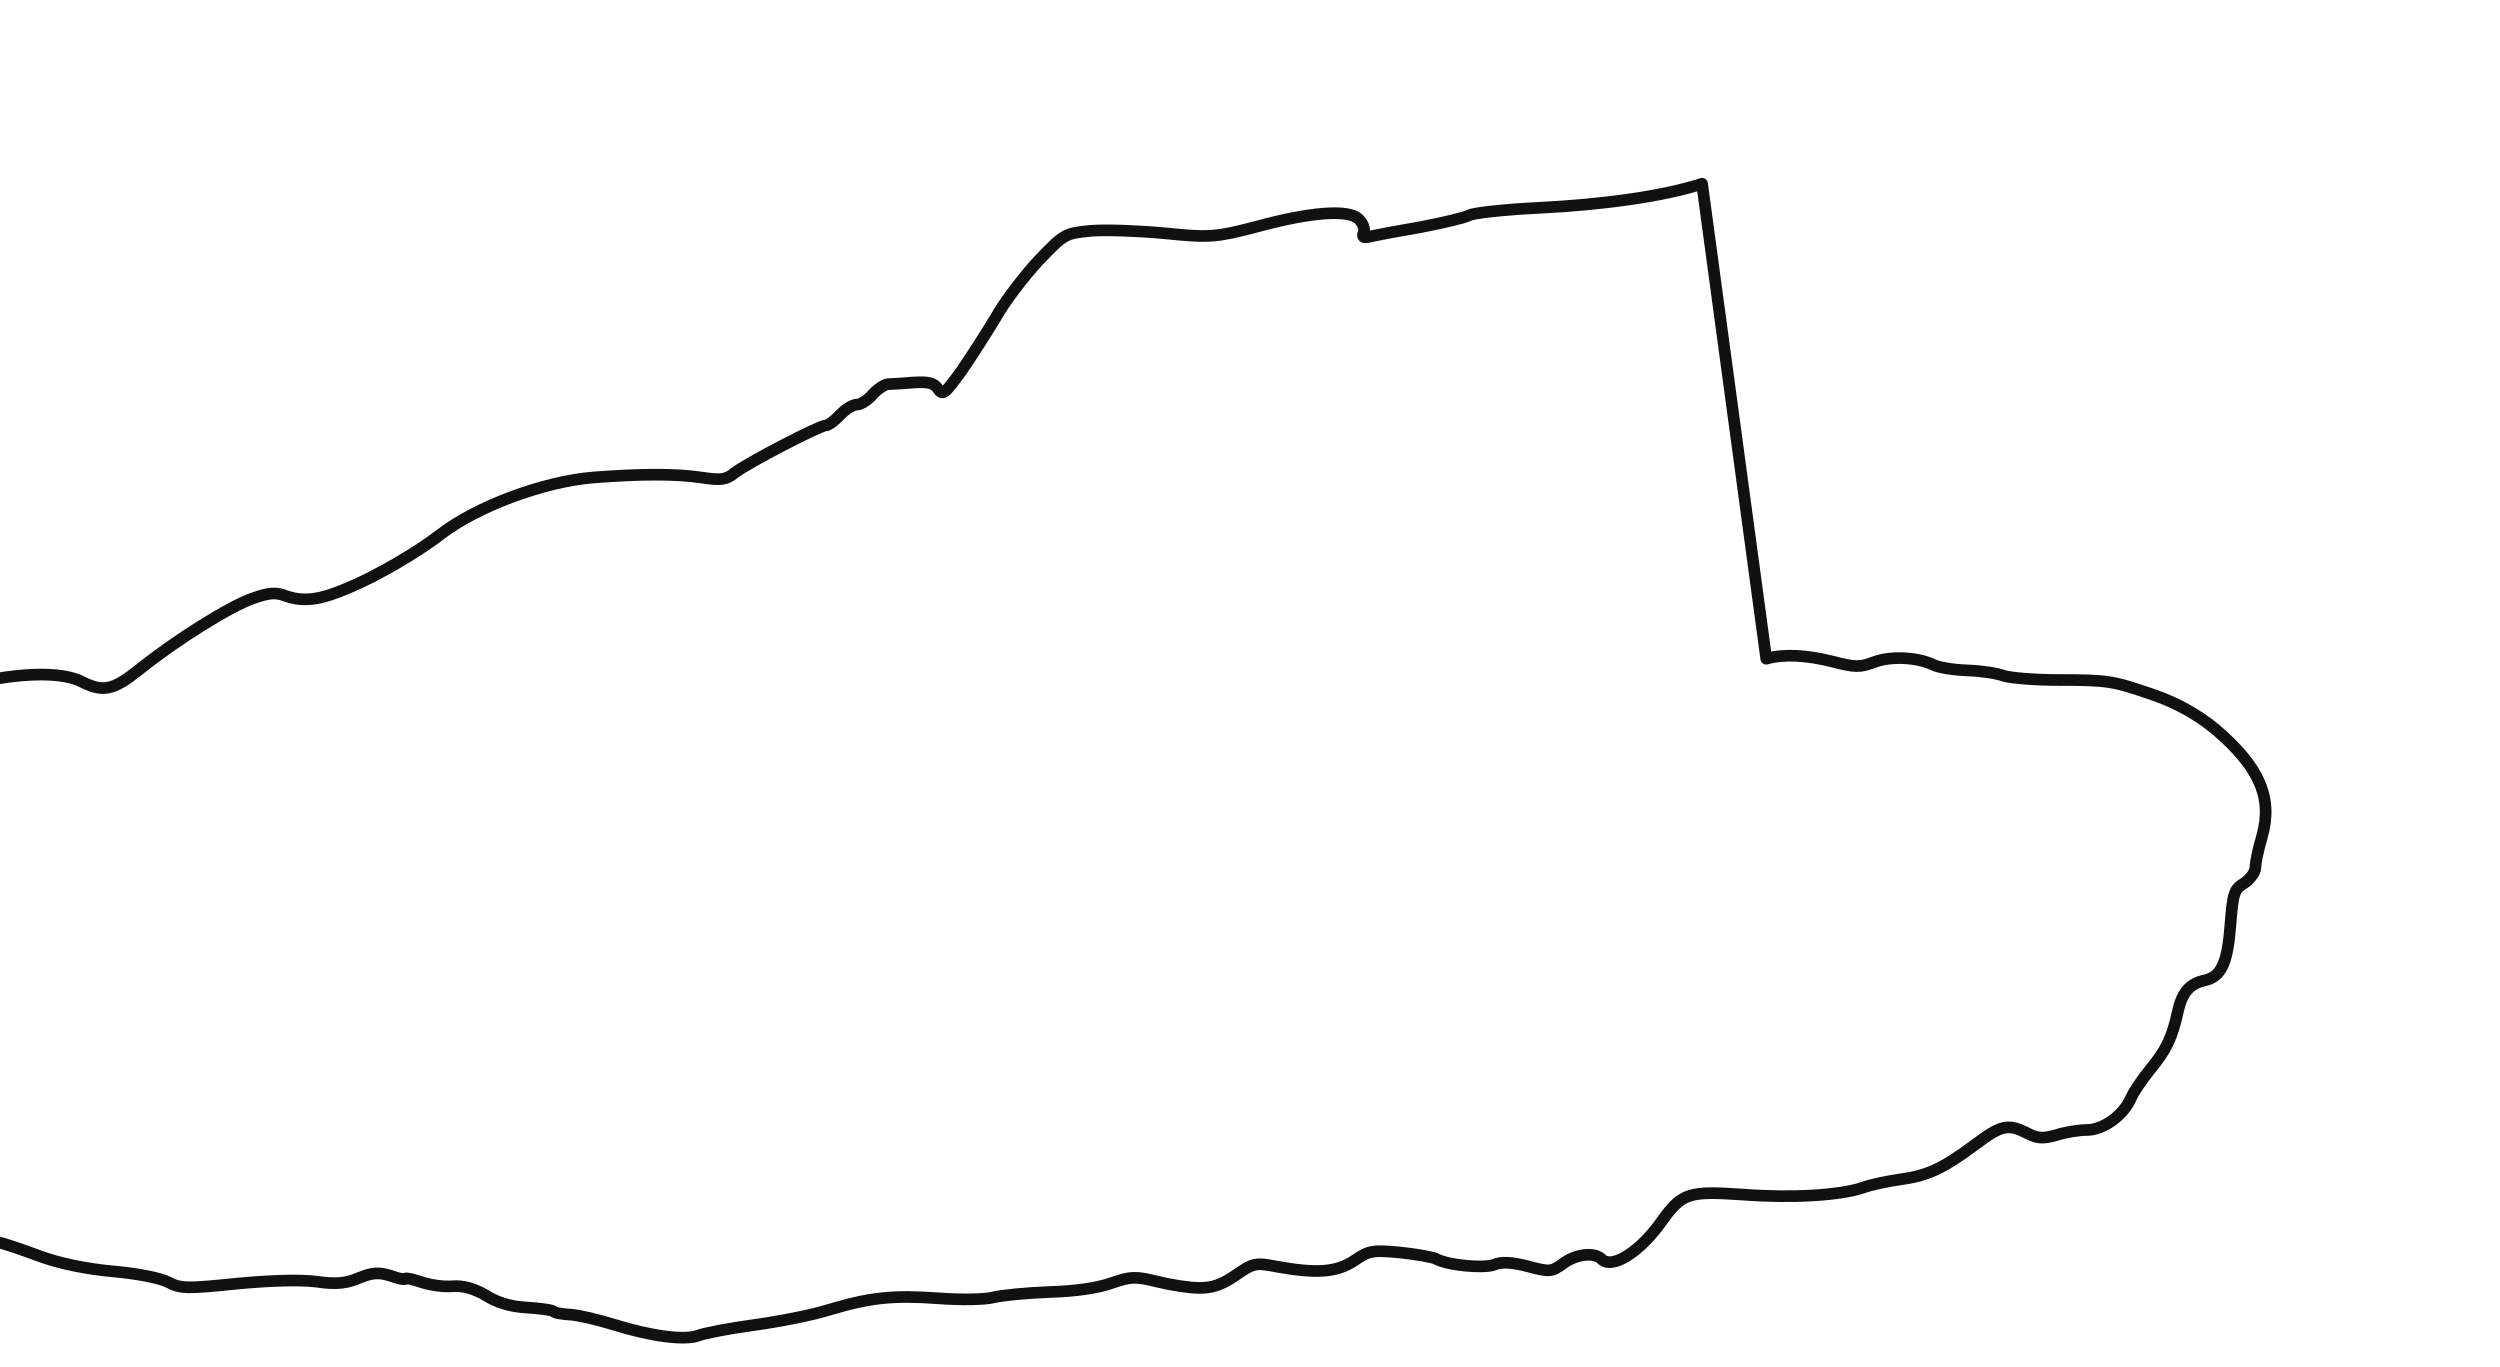
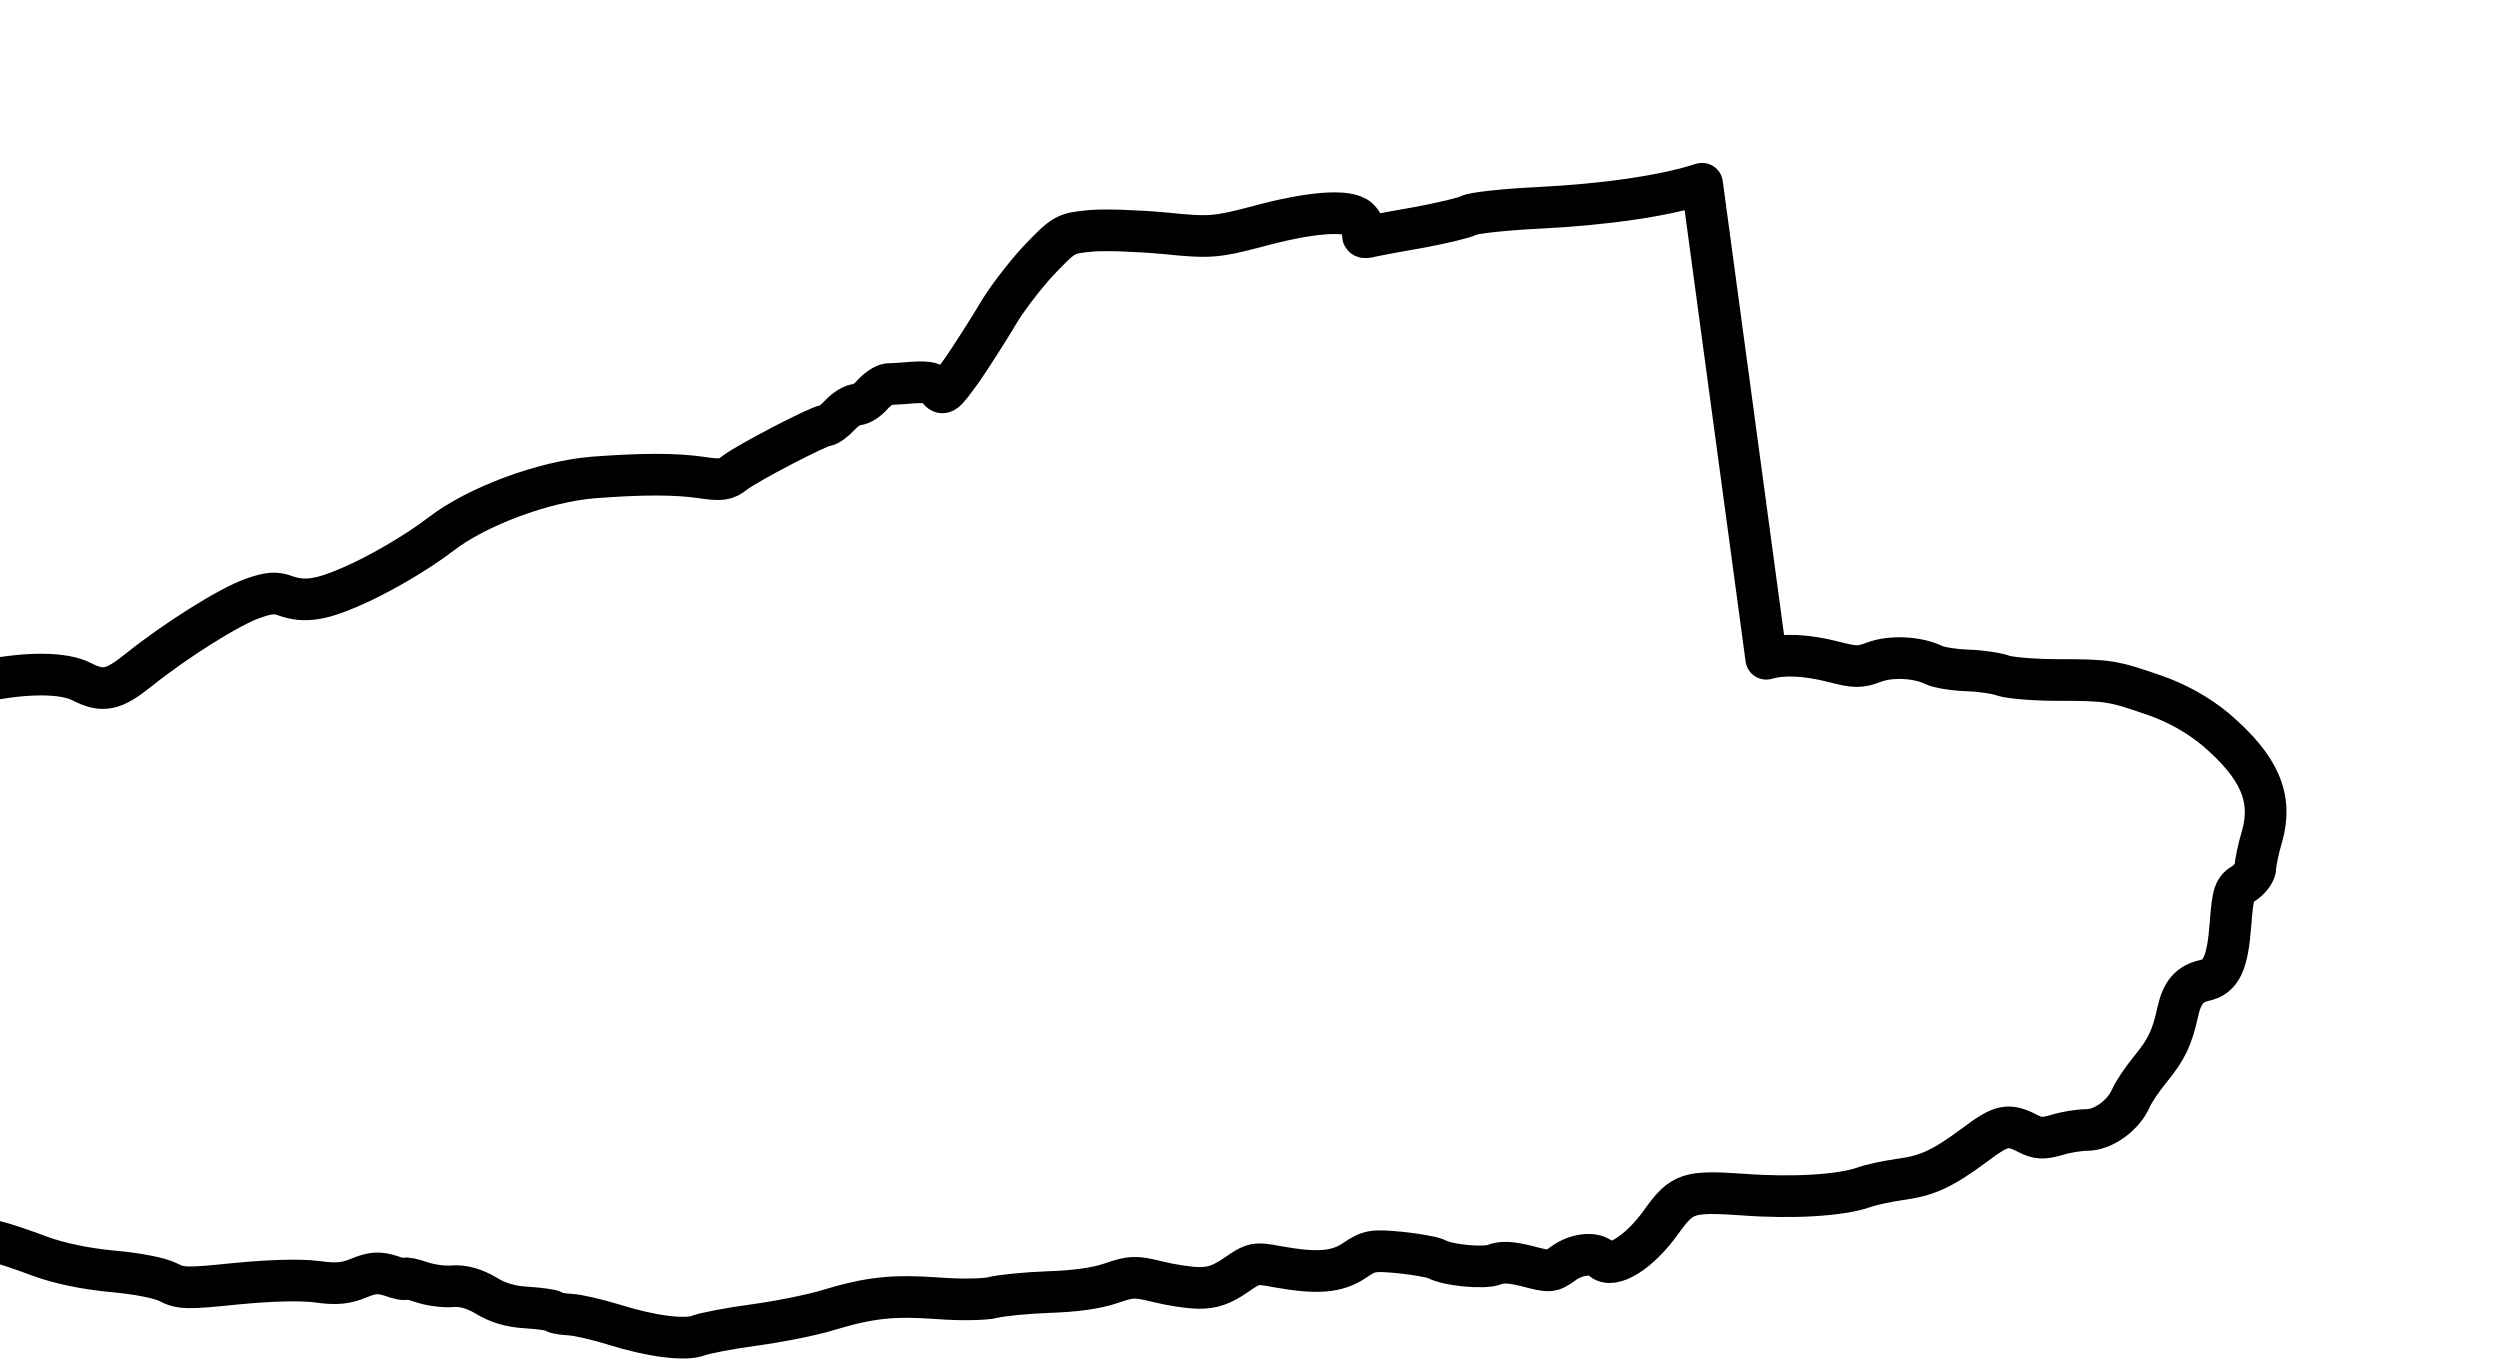
- <svg xmlns="http://www.w3.org/2000/svg" viewBox="0 0 600 328" preserveAspectRatio="none" style="color:#111">
+ <svg xmlns="http://www.w3.org/2000/svg" viewBox="0 0 600 328" preserveAspectRatio="none">
  <defs>
-     <g id="scribble" transform="translate(0,328) scale(0.1,-0.1)" fill="none" stroke="currentColor" stroke-width="28" stroke-linecap="round" stroke-linejoin="round">
-       <path d="M4085 2839 c-89 -29 -232 -50 -395 -58 -80 -4 -154 -12 -165 -18 -11 -6 -63 -18 -115 -28 -52 -9 -106 -19 -119 -22 -19 -5 -23 -3 -18 10 3 8 -2 22 -13 32 -25 23 -116 16 -244 -19 -96 -25 -112 -27 -219 -16 -64 6 -144 9 -179 6 -62 -6 -64 -7 -127 -73 -34 -37 -80 -97 -100 -133 -21 -35 -58 -93 -82 -128 -42 -58 -46 -62 -58 -45 -10 14 -22 17 -58 15 -25 -2 -53 -4 -62 -4 -9 -1 -25 -12 -37 -25 -11 -13 -28 -24 -37 -24 -10 0 -28 -11 -41 -25 -13 -14 -28 -25 -34 -25 -15 0 -190 -91 -219 -114 -21 -17 -33 -18 -80 -11 -61 9 -143 9 -260 0 -119 -10 -278 -69 -365 -136 -57 -44 -153 -100 -220 -128 -69 -30 -108 -35 -150 -21 -26 10 -41 9 -81 -5 -55 -19 -183 -99 -273 -171 -62 -50 -87 -55 -138 -29 -43 22 -130 23 -237 1 -66 -13 -85 -22 -114 -52 -31 -33 -38 -36 -63 -28 -47 16 -107 11 -168 -12 -33 -12 -83 -27 -112 -32 -28 -6 -76 -23 -105 -39 -47 -25 -55 -34 -70 -78 -9 -28 -19 -72 -23 -98 -6 -44 -9 -48 -33 -45 -33 4 -59 -17 -81 -66 -18 -40 -19 -170 -1 -219 8 -20 14 -50 14 -66 0 -39 40 -106 64 -106 12 0 16 -7 14 -27 -5 -48 9 -98 37 -131 14 -16 25 -34 25 -40 0 -19 126 -141 188 -182 55 -36 64 -39 120 -34 55 6 74 2 185 -37 67 -24 137 -48 155 -53 18 -4 65 -20 105 -35 46 -17 109 -30 172 -36 59 -5 116 -16 135 -26 31 -16 45 -16 163 -4 82 8 154 10 194 5 48 -7 71 -4 102 9 32 13 47 14 76 5 19 -7 35 -10 35 -7 0 3 17 -1 38 -8 20 -7 54 -12 75 -10 26 2 53 -6 80 -22 27 -17 59 -27 97 -29 32 -2 61 -6 65 -9 3 -4 21 -7 40 -8 19 -1 66 -12 105 -24 89 -28 172 -39 204 -26 13 5 73 17 133 25 59 8 140 24 178 36 100 30 155 36 265 28 52 -4 111 -3 130 2 19 5 79 11 133 13 64 2 115 9 150 21 49 17 59 17 112 4 32 -8 77 -15 100 -15 32 0 53 7 87 30 43 30 48 31 100 21 95 -17 143 -14 186 15 35 24 44 25 109 19 39 -4 77 -11 86 -15 28 -16 117 -24 141 -14 17 7 40 6 79 -4 53 -14 57 -14 85 6 30 23 75 29 93 11 25 -25 92 17 144 91 49 68 64 73 195 64 119 -9 234 -2 289 17 19 7 58 15 86 19 68 9 104 26 181 83 64 48 80 52 127 28 25 -13 38 -13 70 -4 22 7 54 12 72 12 40 0 88 35 106 76 7 16 28 47 47 70 39 48 52 75 66 139 10 45 28 66 64 74 40 9 55 41 62 133 6 78 9 86 34 101 14 10 26 26 26 37 0 11 7 45 16 75 26 92 -6 166 -111 256 -42 35 -94 64 -146 82 -101 35 -111 37 -234 37 -55 0 -113 5 -129 10 -15 6 -55 12 -87 13 -32 1 -69 7 -81 13 -39 19 -103 22 -143 7 -34 -13 -45 -13 -99 1 -63 16 -119 19 -160 7z" />
-     </g>
+     <symbol id="scribble" viewBox="0 0 600 328" preserveAspectRatio="none">
+       <g transform="translate(0,328) scale(0.1,-0.1)" fill="none" stroke="currentColor" stroke-width="10" stroke-linecap="round" stroke-linejoin="round">
+         <path vector-effect="non-scaling-stroke" d="M4085 2839 c-89 -29 -232 -50 -395 -58 -80 -4 -154 -12 -165 -18 -11 -6 -63 -18 -115 -28 -52 -9 -106 -19 -119 -22 -19 -5 -23 -3 -18 10 3 8 -2 22 -13 32 -25 23 -116 16 -244 -19 -96 -25 -112 -27 -219 -16 -64 6 -144 9 -179 6 -62 -6 -64 -7 -127 -73 -34 -37 -80 -97 -100 -133 -21 -35 -58 -93 -82 -128 -42 -58 -46 -62 -58 -45 -10 14 -22 17 -58 15 -25 -2 -53 -4 -62 -4 -9 -1 -25 -12 -37 -25 -11 -13 -28 -24 -37 -24 -10 0 -28 -11 -41 -25 -13 -14 -28 -25 -34 -25 -15 0 -190 -91 -219 -114 -21 -17 -33 -18 -80 -11 -61 9 -143 9 -260 0 -119 -10 -278 -69 -365 -136 -57 -44 -153 -100 -220 -128 -69 -30 -108 -35 -150 -21 -26 10 -41 9 -81 -5 -55 -19 -183 -99 -273 -171 -62 -50 -87 -55 -138 -29 -43 22 -130 23 -237 1 -66 -13 -85 -22 -114 -52 -31 -33 -38 -36 -63 -28 -47 16 -107 11 -168 -12 -33 -12 -83 -27 -112 -32 -28 -6 -76 -23 -105 -39 -47 -25 -55 -34 -70 -78 -9 -28 -19 -72 -23 -98 -6 -44 -9 -48 -33 -45 -33 4 -59 -17 -81 -66 -18 -40 -19 -170 -1 -219 8 -20 14 -50 14 -66 0 -39 40 -106 64 -106 12 0 16 -7 14 -27 -5 -48 9 -98 37 -131 14 -16 25 -34 25 -40 0 -19 126 -141 188 -182 55 -36 64 -39 120 -34 55 6 74 2 185 -37 67 -24 137 -48 155 -53 18 -4 65 -20 105 -35 46 -17 109 -30 172 -36 59 -5 116 -16 135 -26 31 -16 45 -16 163 -4 82 8 154 10 194 5 48 -7 71 -4 102 9 32 13 47 14 76 5 19 -7 35 -10 35 -7 0 3 17 -1 38 -8 20 -7 54 -12 75 -10 26 2 53 -6 80 -22 27 -17 59 -27 97 -29 32 -2 61 -6 65 -9 3 -4 21 -7 40 -8 19 -1 66 -12 105 -24 89 -28 172 -39 204 -26 13 5 73 17 133 25 59 8 140 24 178 36 100 30 155 36 265 28 52 -4 111 -3 130 2 19 5 79 11 133 13 64 2 115 9 150 21 49 17 59 17 112 4 32 -8 77 -15 100 -15 32 0 53 7 87 30 43 30 48 31 100 21 95 -17 143 -14 186 15 35 24 44 25 109 19 39 -4 77 -11 86 -15 28 -16 117 -24 141 -14 17 7 40 6 79 -4 53 -14 57 -14 85 6 30 23 75 29 93 11 25 -25 92 17 144 91 49 68 64 73 195 64 119 -9 234 -2 289 17 19 7 58 15 86 19 68 9 104 26 181 83 64 48 80 52 127 28 25 -13 38 -13 70 -4 22 7 54 12 72 12 40 0 88 35 106 76 7 16 28 47 47 70 39 48 52 75 66 139 10 45 28 66 64 74 40 9 55 41 62 133 6 78 9 86 34 101 14 10 26 26 26 37 0 11 7 45 16 75 26 92 -6 166 -111 256 -42 35 -94 64 -146 82 -101 35 -111 37 -234 37 -55 0 -113 5 -129 10 -15 6 -55 12 -87 13 -32 1 -69 7 -81 13 -39 19 -103 22 -143 7 -34 -13 -45 -13 -99 1 -63 16 -119 19 -160 7z" />
+       </g>
+     </symbol>
  </defs>
-   <use href="#scribble" />
+   <use href="#scribble" x="0" y="0" width="600" height="328" />
</svg>
